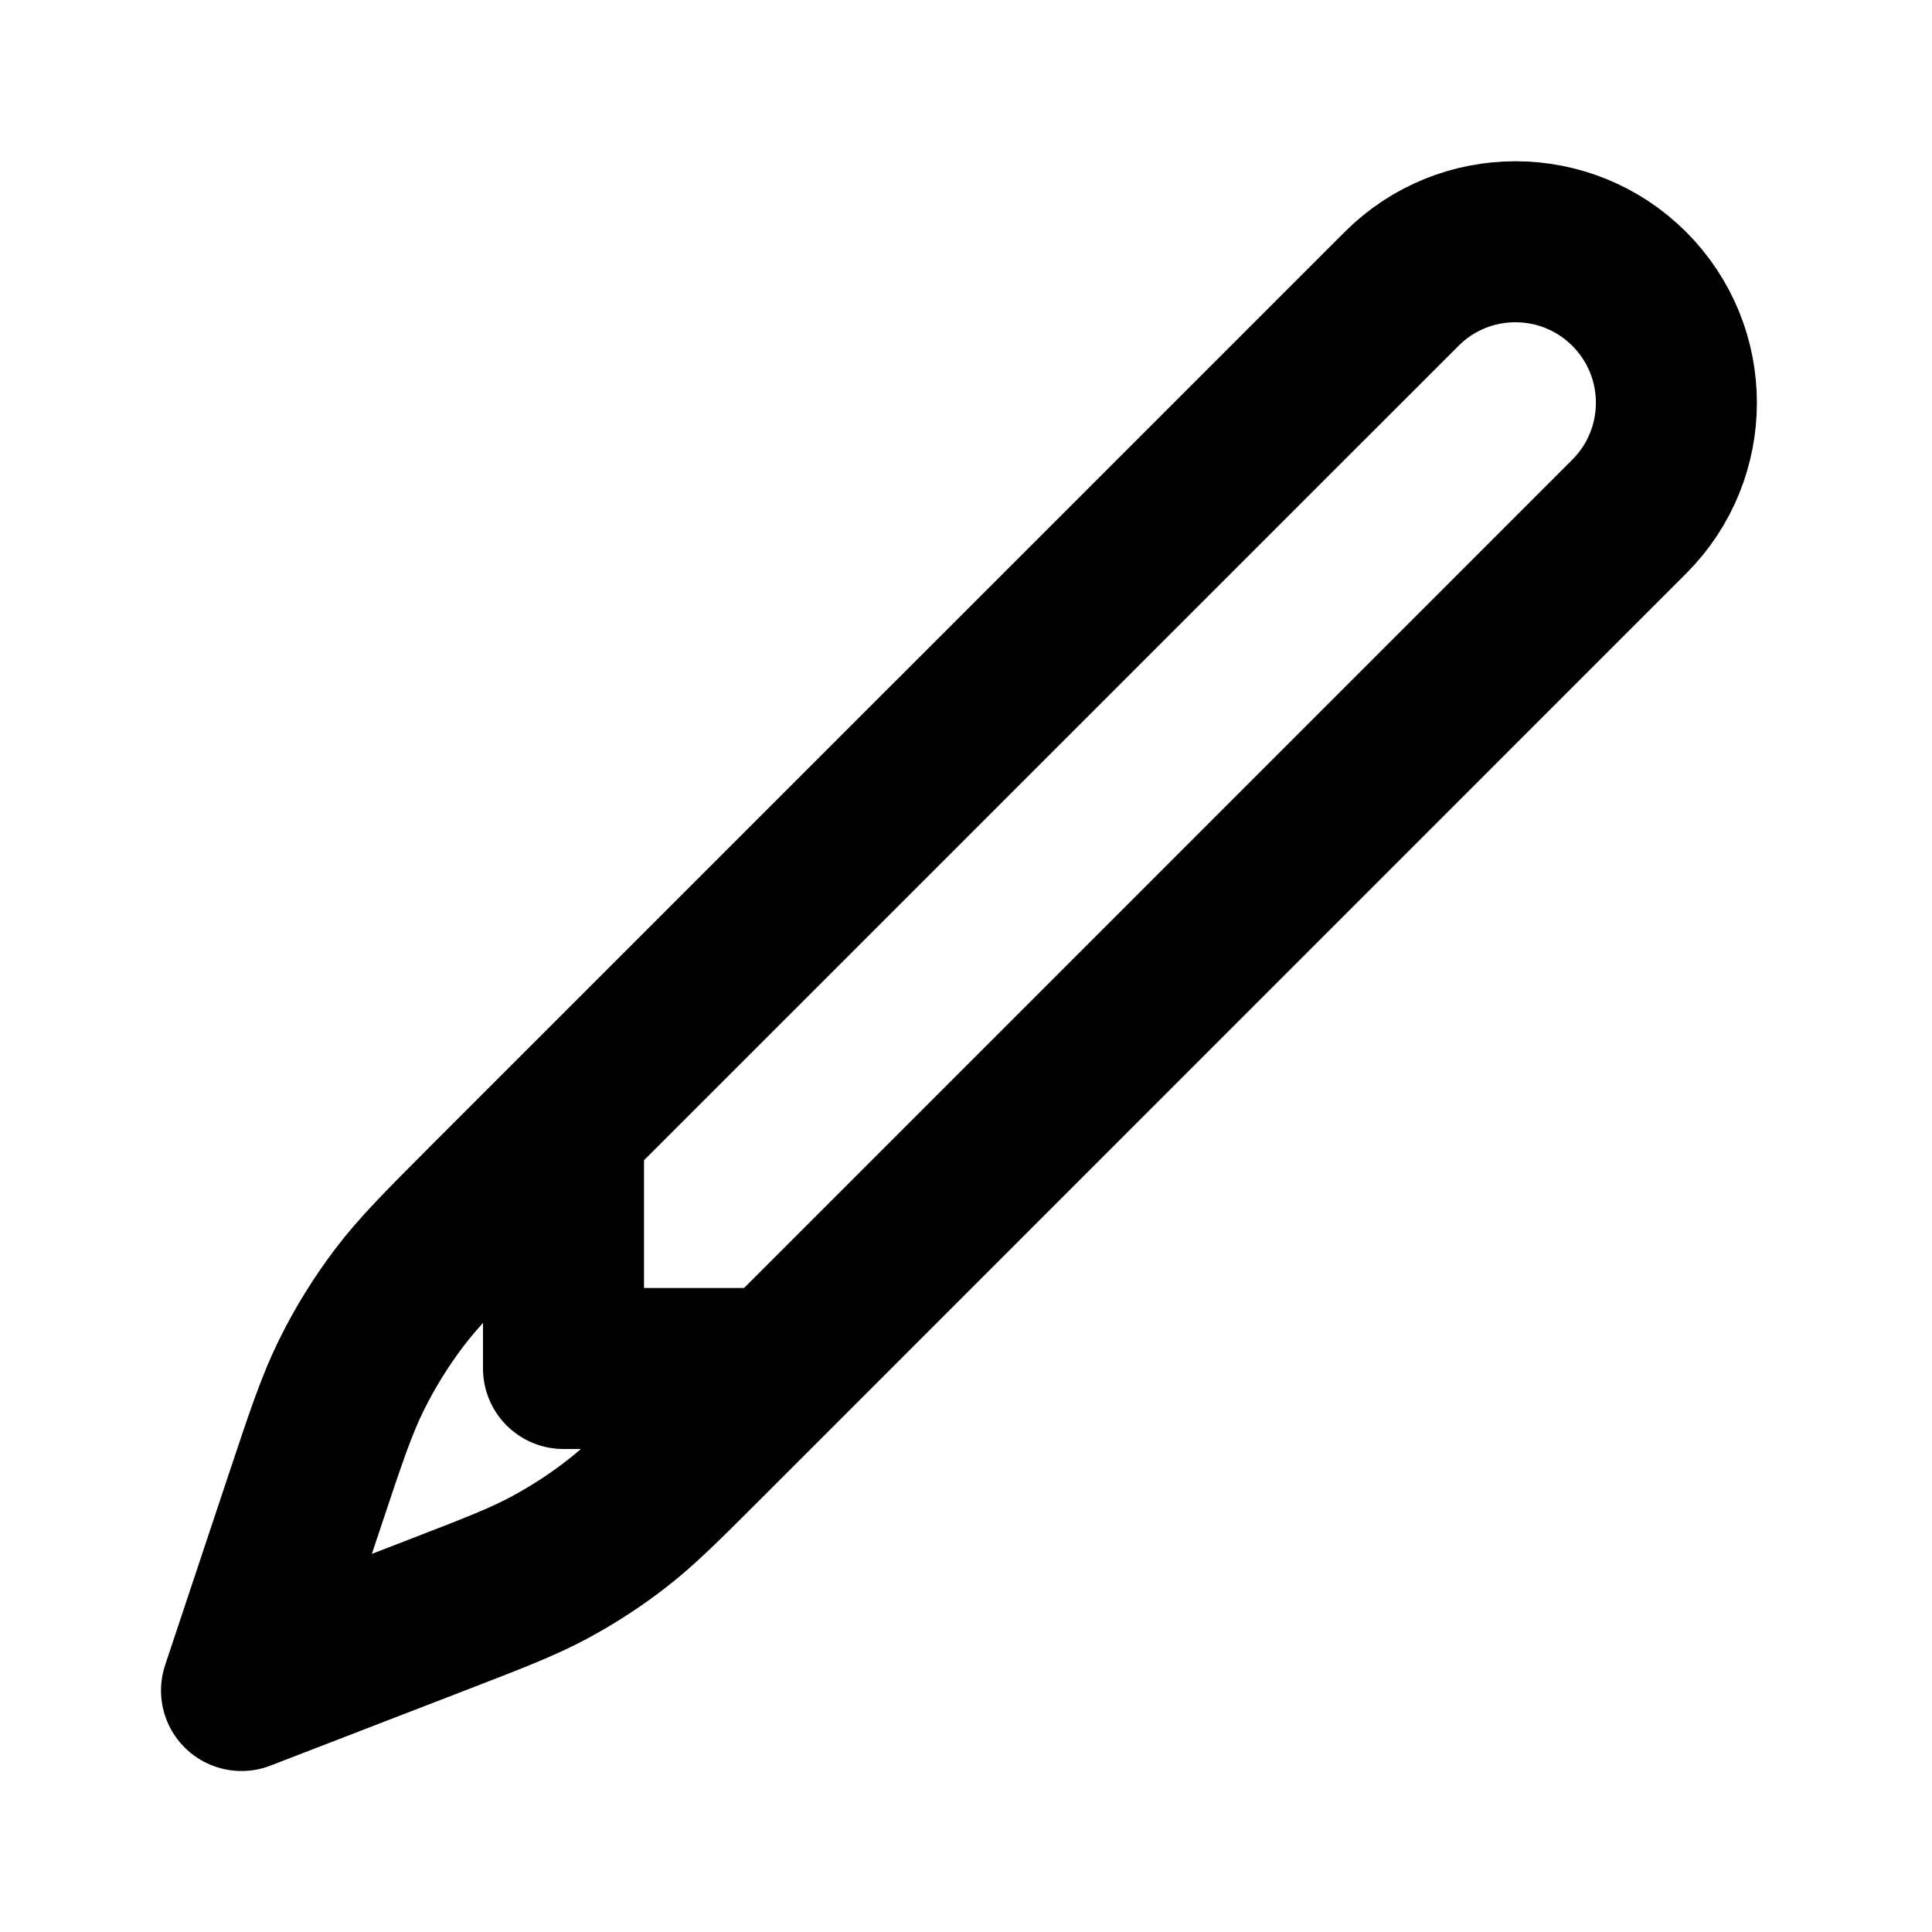
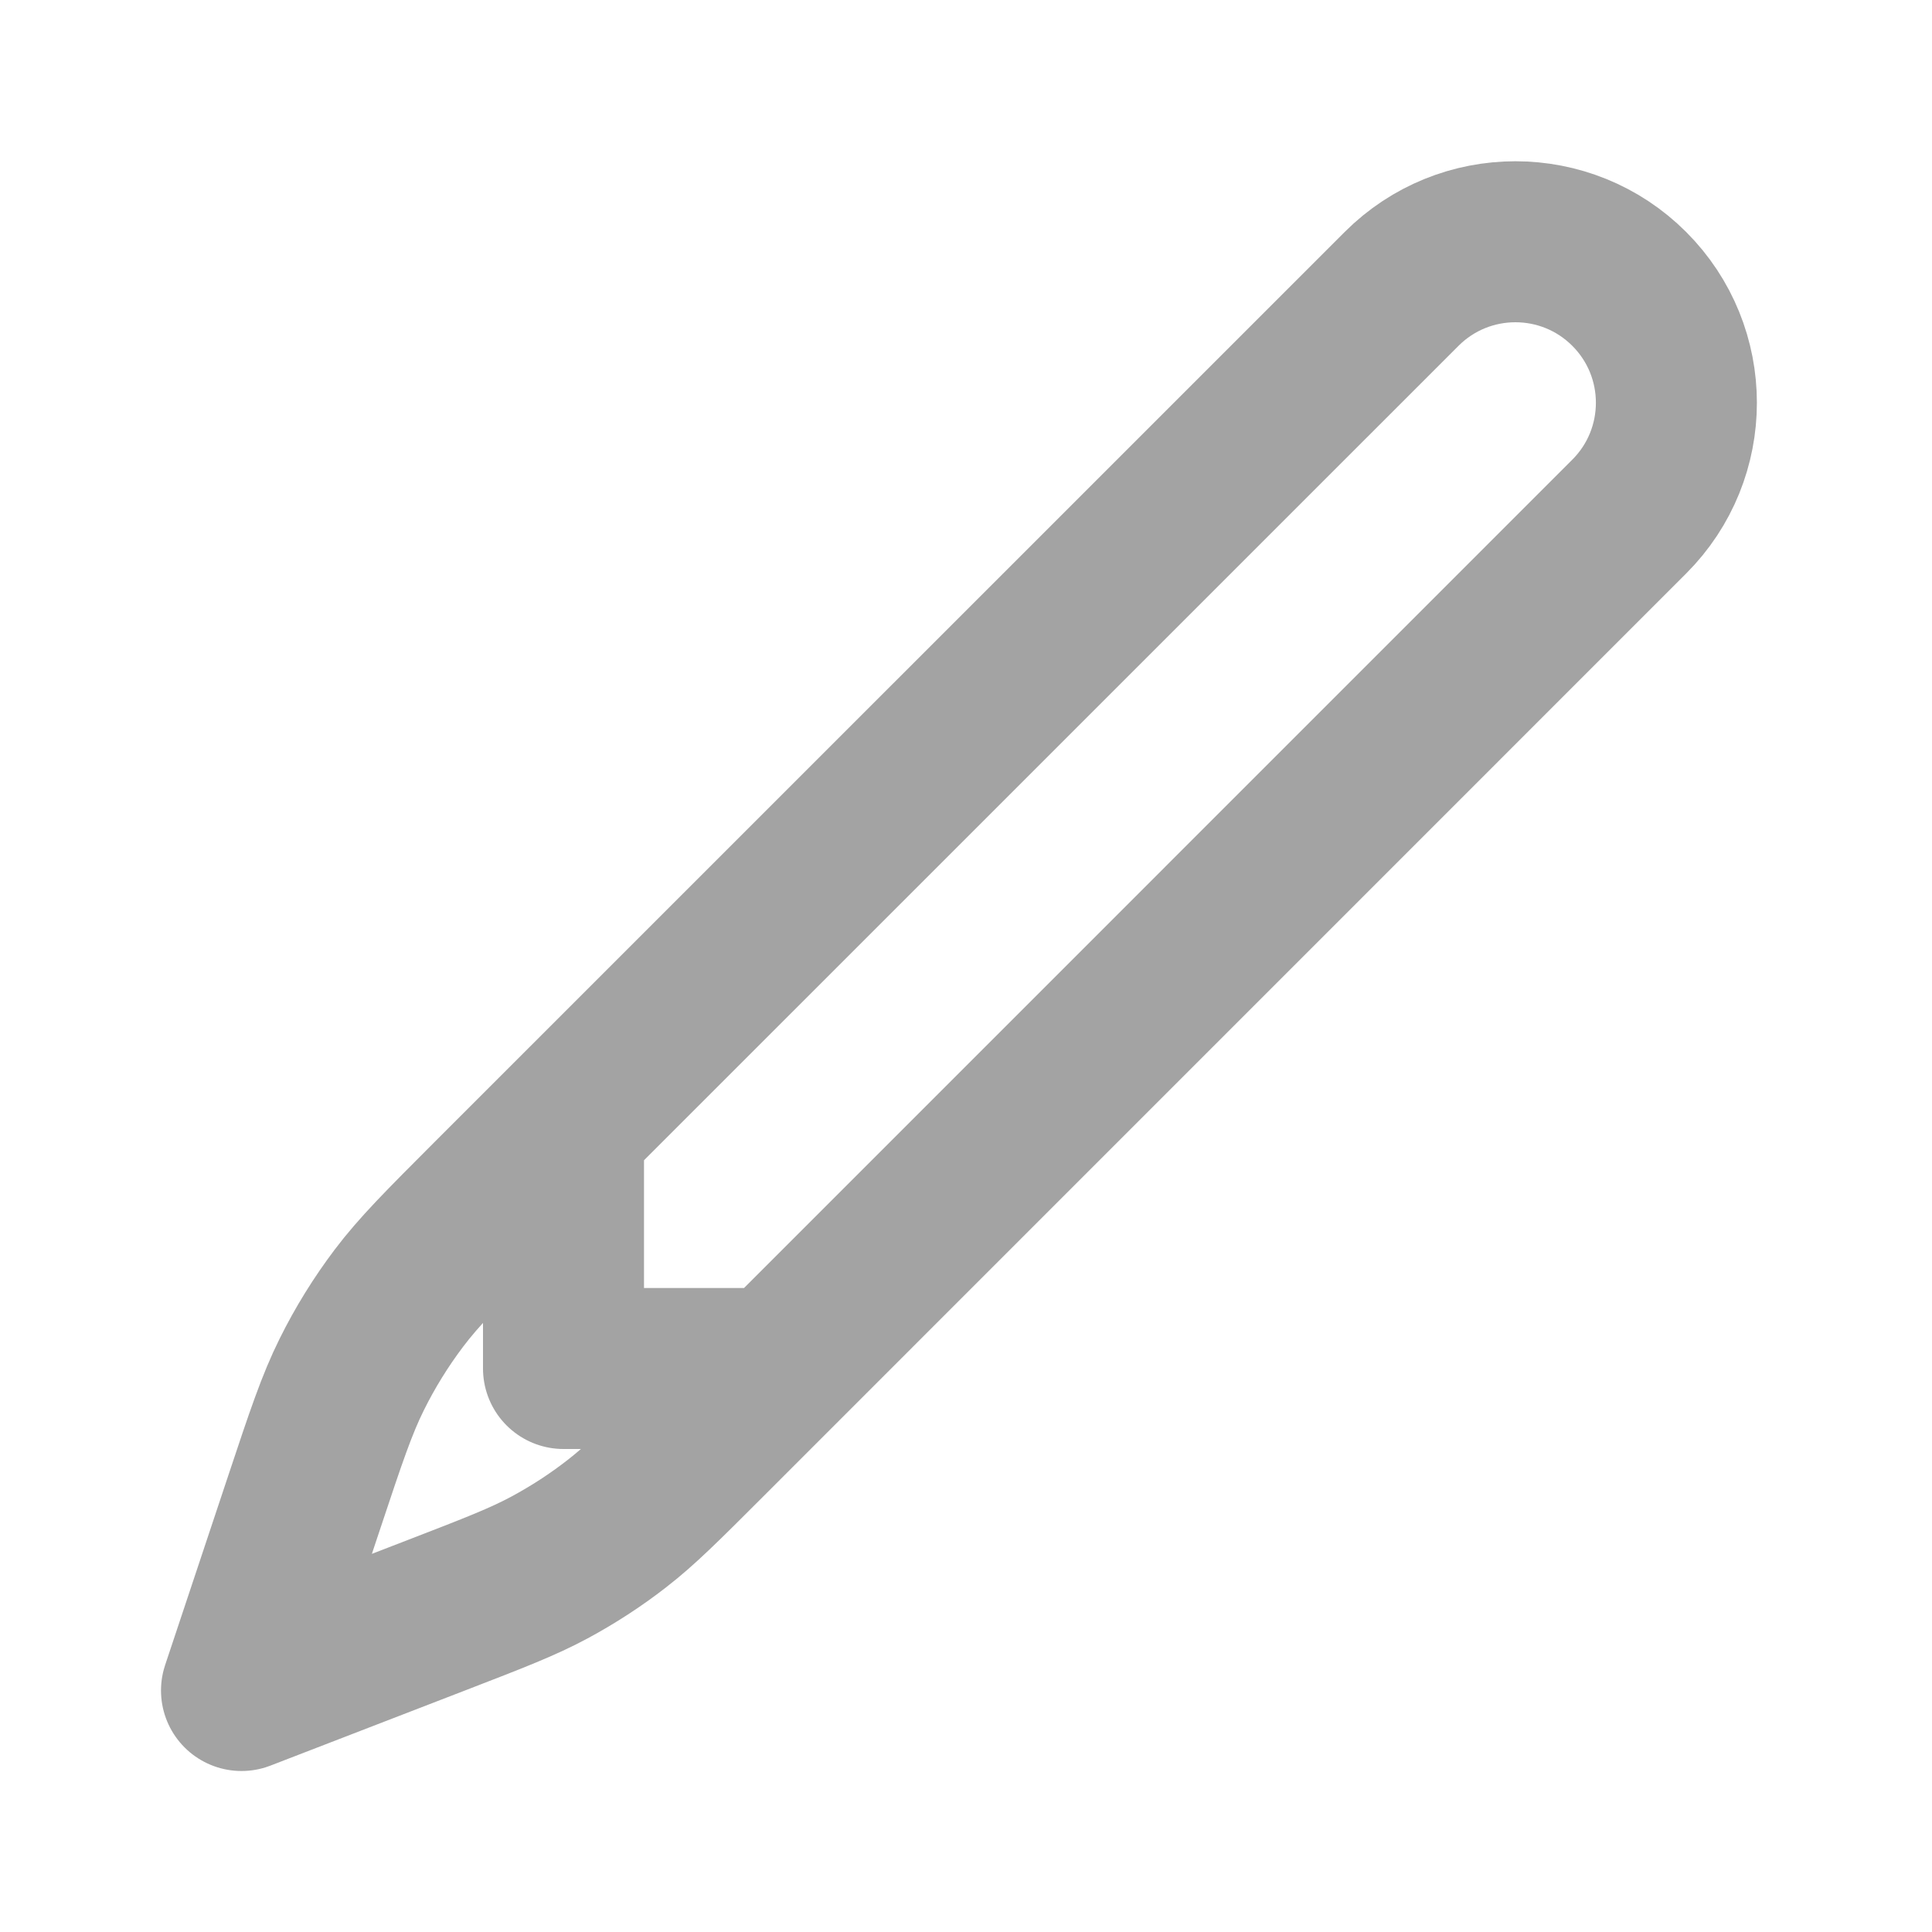
<svg xmlns="http://www.w3.org/2000/svg" width="800px" height="800px" viewBox="0 0 24 24" fill="none">
-   <path d="M9.657 17L7 17L7 14M6.102 14.897L17.411 3.589C18.192 2.808 19.458 2.808 20.239 3.589C21.02 4.37 21.02 5.636 20.239 6.417L8.764 17.893C8.228 18.429 7.96 18.697 7.663 18.927C7.4 19.132 7.119 19.314 6.826 19.472C6.495 19.65 6.141 19.787 5.434 20.06L3 21L3.783 18.65C4.05 17.848 4.184 17.447 4.37 17.073C4.535 16.74 4.731 16.424 4.954 16.128C5.206 15.794 5.505 15.495 6.102 14.897Z" stroke="#000000" stroke-width="2" stroke-linecap="round" stroke-linejoin="round" />
+   <path d="M9.657 17L7 17L7 14M6.102 14.897L17.411 3.589C18.192 2.808 19.458 2.808 20.239 3.589C21.02 4.37 21.02 5.636 20.239 6.417L8.764 17.893C8.228 18.429 7.96 18.697 7.663 18.927C7.4 19.132 7.119 19.314 6.826 19.472C6.495 19.65 6.141 19.787 5.434 20.06L3 21L3.783 18.65C4.05 17.848 4.184 17.447 4.37 17.073C4.535 16.74 4.731 16.424 4.954 16.128C5.206 15.794 5.505 15.495 6.102 14.897Z" stroke="#a3a3a3" stroke-width="2" stroke-linecap="round" stroke-linejoin="round" />
</svg>
